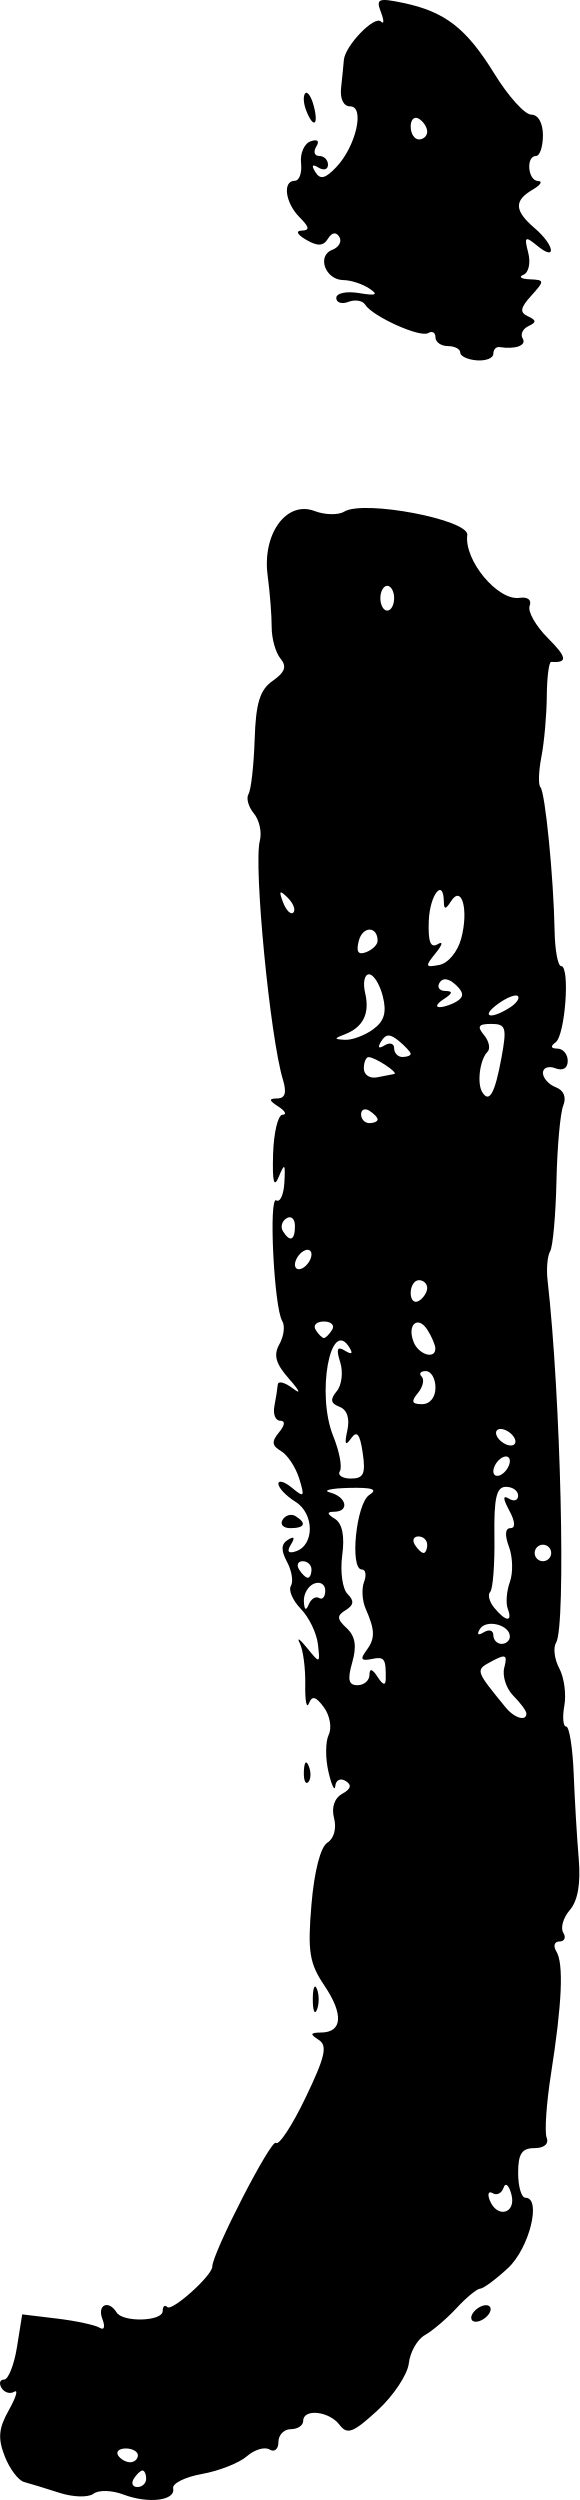
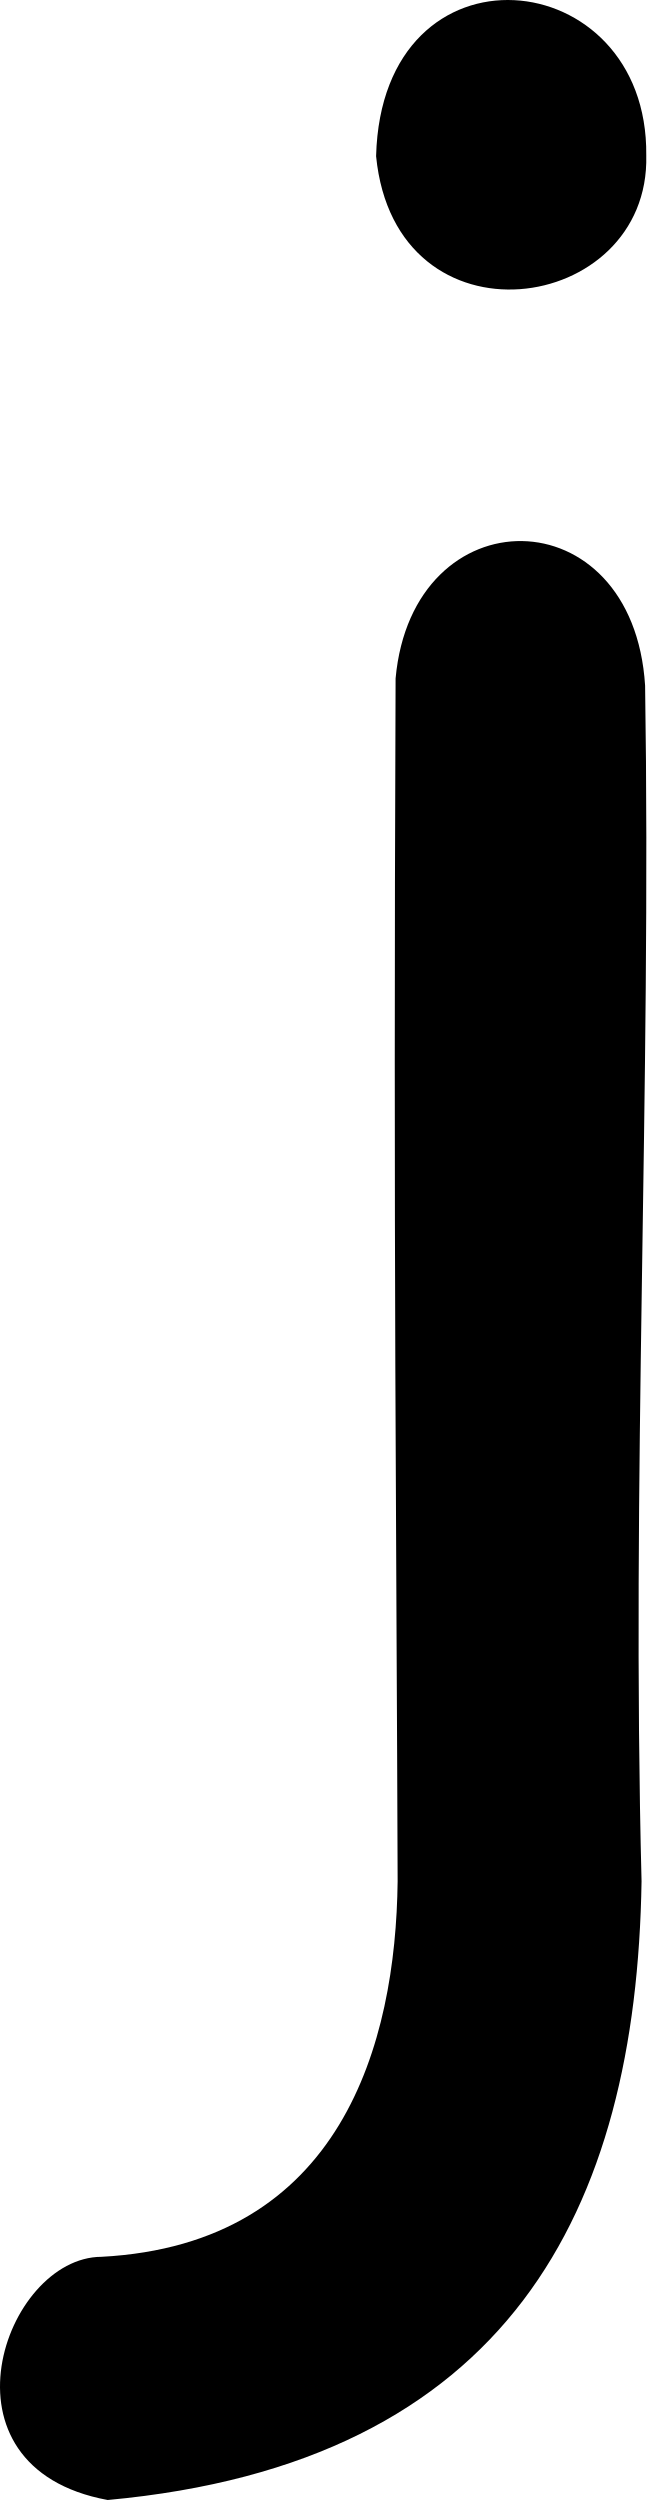
- <svg xmlns="http://www.w3.org/2000/svg" id="svg3778" version="1.1" width="215.532" height="930.001" viewBox="0 0 215.532 930.001">
+ <svg xmlns="http://www.w3.org/2000/svg" id="svg3778" version="1.1" width="240.44" height="930.001" viewBox="0 0 240.44 930.001">
  <defs id="defs3782" />
-   <path style="fill:#000000" d="m 22.082,927.315 c -5.074,-1.635 -10.976,-3.441 -13.115,-4.012 -2.139,-0.572 -5.385,-4.88 -7.213,-9.574 -2.613,-6.712 -2.287,-10.372 1.523,-17.136 2.665,-4.73 3.585,-7.821 2.044,-6.869 -1.541,0.953 -3.671,0.326 -4.734,-1.393 -1.062,-1.719 -0.643,-3.125 0.932,-3.125 1.575,0 3.736,-5.458 4.803,-12.128 l 1.939,-12.128 12.89,1.554 c 7.089,0.854 14.239,2.388 15.889,3.407 1.741,1.076 2.176,-0.293 1.036,-3.263 -2.018,-5.258 2.316,-7.245 5.293,-2.426 2.349,3.801 17.15,3.359 17.15,-0.513 0,-1.762 0.776,-2.427 1.724,-1.479 1.73,1.73 16.726,-11.746 16.726,-15.031 0,-5.008 21.972,-47.747 23.673,-46.046 1.098,1.098 6.065,-6.483 11.038,-16.846 7.319,-15.25 8.243,-19.348 4.847,-21.5 -3.332,-2.111 -3.141,-2.668 0.929,-2.705 7.939,-0.074 8.413,-6.787 1.231,-17.448 -5.604,-8.319 -6.297,-12.647 -4.829,-30.145 1.036,-12.346 3.377,-21.459 5.916,-23.028 2.445,-1.511 3.494,-5.302 2.509,-9.069 -1.054,-4.03 0.088,-7.469 3.029,-9.114 3.266,-1.828 3.652,-3.303 1.252,-4.787 -1.908,-1.18 -3.634,-0.333 -3.834,1.881 -0.201,2.214 -1.339,-0.125 -2.53,-5.2 -1.191,-5.074 -1.154,-11.32 0.084,-13.881 1.238,-2.561 0.44,-7.132 -1.772,-10.157 -3.003,-4.106 -4.42,-4.485 -5.593,-1.494 -0.864,2.204 -1.48,-0.965 -1.368,-7.041 0.111,-6.077 -0.808,-12.995 -2.042,-15.375 -1.235,-2.38 -0.027,-1.586 2.685,1.765 4.83,5.968 4.913,5.94 4.072,-1.378 -0.472,-4.108 -3.33,-10.013 -6.352,-13.123 -3.021,-3.109 -4.687,-6.958 -3.702,-8.553 0.985,-1.595 0.34,-5.611 -1.434,-8.926 -2.318,-4.331 -2.224,-6.646 0.333,-8.226 2.336,-1.444 2.72,-0.843 1.118,1.75 -1.626,2.631 -1.014,3.479 1.831,2.541 6.994,-2.306 6.901,-14.031 -0.146,-18.432 -3.49,-2.179 -6.345,-5.183 -6.345,-6.674 0,-1.492 2.275,-0.824 5.056,1.484 4.528,3.758 4.807,3.395 2.672,-3.467 -1.311,-4.215 -4.355,-8.813 -6.764,-10.218 -3.41,-1.989 -3.578,-3.521 -0.758,-6.919 2.257,-2.72 2.424,-4.364 0.443,-4.364 -1.749,0 -2.716,-2.422 -2.149,-5.381 0.567,-2.96 1.136,-6.589 1.265,-8.064 0.129,-1.476 2.657,-0.826 5.617,1.444 3.149,2.415 2.596,0.977 -1.334,-3.467 -5.086,-5.752 -5.978,-8.906 -3.677,-13 1.671,-2.973 2.143,-6.853 1.05,-8.621 -3.053,-4.94 -5.101,-46.674 -2.203,-44.883 1.404,0.868 2.756,-2.128 3.004,-6.657 0.389,-7.103 0.1,-7.39 -2.098,-2.085 -1.799,4.34 -2.418,1.852 -2.105,-8.456 0.244,-8.033 1.828,-14.628 3.519,-14.653 1.691,-0.025 0.999,-1.388 -1.538,-3.028 -3.599,-2.326 -3.689,-2.991 -0.41,-3.028 2.928,-0.033 3.563,-2.146 2.096,-6.966 -4.784,-15.711 -10.979,-79.795 -8.595,-88.912 0.817,-3.123 -0.18,-7.686 -2.218,-10.14 -2.036,-2.454 -2.933,-5.706 -1.993,-7.228 0.94,-1.521 1.967,-10.649 2.282,-20.284 0.445,-13.628 1.94,-18.476 6.732,-21.833 4.574,-3.204 5.312,-5.34 2.867,-8.295 -1.811,-2.189 -3.281,-7.44 -3.265,-11.668 0.015,-4.228 -0.66,-12.866 -1.501,-19.196 -2.06,-15.507 7.008,-27.974 17.457,-24.001 3.877,1.474 8.84,1.574 11.029,0.221 7.224,-4.464 46.507,3.011 45.773,8.71 -1.216,9.442 11.416,24.593 19.48,23.362 3.019,-0.461 4.567,0.778 3.722,2.979 -0.795,2.073 2.257,7.471 6.782,11.997 7.167,7.167 7.464,9.286 1.24,8.849 -0.846,-0.059 -1.582,5.658 -1.637,12.705 -0.055,7.047 -0.957,17.215 -2.005,22.596 -1.048,5.381 -1.211,10.478 -0.362,11.327 1.759,1.759 4.927,33.924 5.267,53.46 0.125,7.188 1.221,13.069 2.437,13.069 3.396,0 1.505,25.835 -2.078,28.397 -2.019,1.444 -1.772,2.276 0.684,2.306 2.114,0.025 3.844,2.079 3.844,4.563 0,2.751 -1.803,3.824 -4.613,2.746 -2.537,-0.974 -4.613,-0.195 -4.613,1.73 0,1.925 2.155,4.328 4.789,5.338 2.973,1.141 4.023,3.729 2.768,6.822 -1.112,2.742 -2.248,15.363 -2.525,28.047 -0.277,12.685 -1.333,24.447 -2.347,26.138 -1.014,1.691 -1.448,6.534 -0.966,10.763 4.913,43.076 6.933,128.766 3.178,134.842 -1.158,1.874 -0.626,6.174 1.183,9.555 1.809,3.381 2.657,9.636 1.883,13.901 -0.773,4.265 -0.46,7.756 0.696,7.759 1.156,0.002 2.412,7.959 2.79,17.681 0.378,9.723 1.219,23.905 1.868,31.515 0.781,9.148 -0.335,15.596 -3.294,19.025 -2.462,2.853 -3.567,6.659 -2.456,8.456 1.111,1.798 0.473,3.269 -1.418,3.269 -1.891,0 -2.417,1.653 -1.168,3.672 2.787,4.509 2.15,19.249 -1.964,45.474 -1.72,10.963 -2.454,21.688 -1.631,23.832 0.896,2.334 -0.933,3.898 -4.558,3.898 -4.676,0 -6.054,2.099 -6.054,9.225 0,5.074 1.222,9.225 2.715,9.225 6.114,0 1.456,18.801 -6.481,26.161 -4.546,4.216 -9.206,7.665 -10.354,7.665 -1.148,0 -5.09,3.24 -8.76,7.199 -3.67,3.96 -8.978,8.49 -11.797,10.068 -2.819,1.577 -5.51,6.294 -5.981,10.482 -0.471,4.188 -5.699,12.066 -11.618,17.507 -9.109,8.373 -11.287,9.2 -14.177,5.381 -3.859,-5.1 -13.499,-6.126 -13.499,-1.437 0,1.691 -2.076,3.075 -4.613,3.075 -2.537,0 -4.613,2.157 -4.613,4.794 0,2.637 -1.471,3.885 -3.269,2.774 -1.798,-1.111 -5.603,0.015 -8.456,2.504 -2.853,2.488 -10.357,5.45 -16.675,6.582 -6.318,1.132 -11.161,3.545 -10.763,5.362 1,4.559 -9.191,5.828 -18.471,2.3 -4.286,-1.63 -9.225,-1.764 -11.16,-0.304 -1.935,1.461 -7.551,1.304 -12.695,-0.354 z m 32.288,-5.209 c 0,-1.691 -0.61,-3.075 -1.356,-3.075 -0.746,0 -2.211,1.384 -3.257,3.075 -1.045,1.691 -0.435,3.075 1.356,3.075 1.791,0 3.257,-1.384 3.257,-3.075 z m -3.075,-8.713 c 0,-1.409 -2.015,-2.563 -4.477,-2.563 -2.463,0 -3.765,1.153 -2.894,2.563 0.871,1.409 2.886,2.563 4.477,2.563 1.591,0 2.894,-1.153 2.894,-2.563 z M 190.248,816.353 c -0.91,-3.48 -2.222,-4.624 -2.916,-2.543 -0.694,2.081 -2.511,3.011 -4.038,2.067 -1.527,-0.944 -2.042,0.201 -1.142,2.543 2.677,6.976 9.974,5.113 8.097,-2.067 z m 5.573,-178.908 c 0,-0.966 -2.183,-3.94 -4.851,-6.608 -2.668,-2.668 -4.188,-7.389 -3.377,-10.49 1.247,-4.768 0.542,-5.139 -4.572,-2.402 -6.306,3.375 -6.355,3.208 5.113,17.257 3.222,3.947 7.688,5.25 7.688,2.244 z m -58.379,-14.387 c 0.031,-2.563 1.041,-2.306 3.028,0.769 1.987,3.075 2.997,3.331 3.028,0.769 0.094,-7.696 -0.444,-8.438 -5.371,-7.414 -3.74,0.777 -4.227,-0.003 -1.916,-3.075 3.409,-4.531 3.374,-7.577 -0.18,-15.649 -1.303,-2.96 -1.573,-7.457 -0.6,-9.994 0.974,-2.537 0.599,-4.613 -0.833,-4.613 -4.582,0 -2.098,-24.652 2.796,-27.743 3.322,-2.098 1.17,-2.827 -7.688,-2.604 -6.765,0.17 -9.879,0.942 -6.919,1.716 6.152,1.608 7.328,7.082 1.538,7.152 -2.845,0.035 -2.766,0.73 0.305,2.676 2.725,1.727 3.643,6.376 2.677,13.546 -0.809,6.005 0.08,12.469 1.976,14.365 2.546,2.546 2.371,4.112 -0.671,5.992 -3.399,2.101 -3.334,3.278 0.374,6.741 3.185,2.975 3.782,6.672 2.052,12.702 -1.854,6.463 -1.383,8.506 1.958,8.506 2.419,0 4.419,-1.73 4.445,-3.844 z m 52.229,-14.277 c 0,-4.356 -8.808,-6.566 -11.139,-2.795 -1.278,2.068 -0.711,2.55 1.439,1.222 1.953,-1.207 3.55,-0.729 3.55,1.062 0,1.791 1.384,3.257 3.075,3.257 1.691,0 3.075,-1.236 3.075,-2.746 z m -0.783,-10.323 c -0.793,-2.114 -0.435,-6.611 0.794,-9.994 1.229,-3.383 1.072,-9.264 -0.349,-13.069 -1.612,-4.316 -1.416,-6.919 0.522,-6.919 1.972,0 1.833,-2.381 -0.383,-6.521 -2.453,-4.583 -2.485,-5.9 -0.109,-4.431 1.86,1.149 3.382,0.625 3.382,-1.166 0,-1.791 -2.044,-3.257 -4.542,-3.257 -3.535,0 -4.484,4.131 -4.279,18.63 0.144,10.246 -0.567,19.459 -1.582,20.474 -1.014,1.014 -0.303,3.701 1.581,5.971 4.304,5.186 6.856,5.331 4.964,0.283 z m -70.193,-3.998 c 1.265,0.782 2.3,-0.461 2.3,-2.763 0,-2.301 -1.845,-3.476 -4.1,-2.611 -2.255,0.865 -3.991,3.847 -3.857,6.626 0.154,3.22 0.807,3.652 1.8,1.189 0.857,-2.125 2.592,-3.223 3.857,-2.442 z m -2.825,-10.608 c 0,-1.691 -1.465,-3.075 -3.257,-3.075 -1.791,0 -2.401,1.384 -1.356,3.075 1.045,1.691 2.511,3.075 3.257,3.075 0.746,0 1.356,-1.384 1.356,-3.075 z m 89.176,-6.15 c 0,-1.691 -1.384,-3.075 -3.075,-3.075 -1.691,0 -3.075,1.384 -3.075,3.075 0,1.691 1.384,3.075 3.075,3.075 1.691,0 3.075,-1.384 3.075,-3.075 z m -46.126,-3.075 c 0,-1.691 -1.465,-3.075 -3.257,-3.075 -1.791,0 -2.401,1.384 -1.356,3.075 1.045,1.691 2.511,3.075 3.257,3.075 0.746,0 1.356,-1.384 1.356,-3.075 z m -23.99,-34.137 c -1.043,-7.109 -2.15,-8.479 -4.347,-5.381 -2.116,2.984 -2.506,2.152 -1.382,-2.952 0.993,-4.508 -0.064,-7.732 -2.887,-8.815 -3.339,-1.281 -3.6,-2.735 -1.045,-5.814 1.874,-2.258 2.453,-7.113 1.287,-10.789 -1.567,-4.938 -1.108,-6.057 1.759,-4.285 2.541,1.57 3.112,1.155 1.655,-1.203 -7.056,-11.417 -12.32,17.402 -6.02,32.958 2.299,5.676 3.415,11.557 2.481,13.069 -0.934,1.512 0.911,2.748 4.1,2.748 4.736,0 5.542,-1.748 4.399,-9.537 z m 54.741,3.024 c 0,-1.691 -1.384,-2.22 -3.075,-1.174 -1.691,1.045 -3.075,3.284 -3.075,4.976 0,1.691 1.384,2.22 3.075,1.175 1.691,-1.045 3.075,-3.284 3.075,-4.976 z m 1.538,-8.862 c -1.045,-1.691 -3.284,-3.075 -4.976,-3.075 -1.691,0 -2.22,1.384 -1.174,3.075 1.045,1.691 3.284,3.075 4.976,3.075 1.691,0 2.22,-1.384 1.174,-3.075 z m -29.213,-18.45 c 0,-3.383 -1.614,-6.15 -3.588,-6.15 -1.973,0 -2.677,0.911 -1.564,2.023 1.113,1.113 0.482,3.88 -1.402,6.15 -2.626,3.164 -2.261,4.127 1.564,4.127 2.939,0 4.989,-2.527 4.989,-6.15 z m -0.047,-14.606 c -0.027,-1.269 -1.334,-4.342 -2.908,-6.83 -3.543,-5.602 -7.699,-2.099 -5.209,4.391 1.839,4.793 8.204,6.705 8.117,2.439 z m -38.391,-6.919 c 1.045,-1.691 -0.338,-3.075 -3.075,-3.075 -2.737,0 -4.12,1.384 -3.075,3.075 1.045,1.691 2.429,3.075 3.075,3.075 0.646,0 2.03,-1.384 3.075,-3.075 z m 35.363,-15.557 c 0,-1.591 -1.384,-2.894 -3.075,-2.894 -1.691,0 -3.075,2.157 -3.075,4.794 0,2.637 1.384,3.939 3.075,2.894 1.691,-1.045 3.075,-3.203 3.075,-4.794 z m -43.051,-12.482 c 0,-1.691 -1.384,-2.22 -3.075,-1.174 -1.691,1.045 -3.075,3.284 -3.075,4.976 0,1.691 1.384,2.22 3.075,1.175 1.691,-1.045 3.075,-3.284 3.075,-4.976 z m -6.15,-10.581 c 0,-2.637 -1.406,-3.925 -3.125,-2.863 -1.719,1.062 -2.329,3.22 -1.356,4.794 2.636,4.265 4.481,3.47 4.481,-1.932 z m 30.75,-39.613 c 0,-0.746 -1.384,-2.211 -3.075,-3.257 -1.691,-1.045 -3.075,-0.435 -3.075,1.356 0,1.791 1.384,3.257 3.075,3.257 1.691,0 3.075,-0.61 3.075,-1.356 z m 46.103,-23.122 c 2.031,-11.109 1.625,-12.422 -3.842,-12.422 -4.766,0 -5.359,0.91 -2.689,4.127 1.884,2.27 2.474,5.077 1.313,6.239 -2.851,2.851 -4.003,11.716 -1.954,15.032 2.619,4.237 4.72,0.435 7.172,-12.976 z m -39.953,6.216 c 1.884,-0.346 -6.977,-6.225 -9.481,-6.291 -0.986,-0.025 -1.794,1.872 -1.794,4.218 0,2.346 2.191,3.836 4.869,3.31 2.678,-0.525 5.561,-1.082 6.406,-1.237 z m 6.15,-7.499 c 0,-0.639 -1.952,-2.781 -4.339,-4.762 -3.322,-2.757 -4.874,-2.734 -6.625,0.098 -1.45,2.345 -0.987,2.896 1.264,1.505 1.953,-1.207 3.55,-0.729 3.55,1.063 0,1.791 1.384,3.257 3.075,3.257 1.691,0 3.075,-0.522 3.075,-1.161 z m -13.972,-9.123 c 4.165,-3.045 5.114,-6.285 3.604,-12.3 -1.127,-4.491 -3.433,-8.166 -5.125,-8.166 -1.691,0 -2.343,3.113 -1.448,6.919 1.81,7.697 -0.721,12.799 -7.66,15.44 -3.989,1.518 -3.964,1.789 0.18,1.999 2.636,0.133 7.338,-1.618 10.447,-3.891 z m 50.783,-8.046 c 2.488,-1.573 3.87,-3.515 3.07,-4.314 -0.799,-0.799 -4.137,0.509 -7.418,2.908 -6.56,4.797 -2.891,5.984 4.347,1.406 z m -19.47,-2.473 c 2.553,-1.646 2.389,-3.294 -0.606,-6.072 -2.587,-2.4 -4.807,-2.685 -5.991,-0.769 -1.035,1.674 -0.07,3.066 2.144,3.092 2.925,0.035 2.764,0.862 -0.587,3.028 -2.537,1.639 -3.229,2.981 -1.538,2.981 1.691,0 4.652,-1.017 6.579,-2.259 z m 1.46,-23.276 c 2.844,-10.634 0.216,-20.182 -3.807,-13.835 -1.947,3.071 -2.612,3.136 -2.647,0.258 -0.113,-9.219 -5.241,-2.779 -5.61,7.045 -0.294,7.827 0.647,10.255 3.346,8.635 2.081,-1.249 1.742,0.223 -0.76,3.303 -4.072,5.013 -3.944,5.447 1.316,4.434 3.311,-0.638 6.839,-4.891 8.162,-9.84 z m -31.102,0.882 c 0,-5.552 -5.541,-5.59 -6.99,-0.047 -1.077,4.121 -0.26,5.395 2.725,4.249 2.345,-0.901 4.265,-2.791 4.265,-4.202 z m -33.444,-16.048 c -3.037,-3.014 -3.39,-2.661 -1.721,1.721 1.155,3.033 2.874,4.739 3.821,3.793 0.947,-0.947 0.002,-3.428 -2.1,-5.514 z m 39.594,-111.419 c 0,-2.537 -1.153,-4.613 -2.563,-4.613 -1.409,0 -2.563,2.076 -2.563,4.613 0,2.537 1.153,4.613 2.563,4.613 1.409,0 2.563,-2.076 2.563,-4.613 z m 29.213,638.071 c 1.045,-1.691 3.284,-3.075 4.976,-3.075 1.691,0 2.22,1.384 1.174,3.075 -1.045,1.691 -3.284,3.075 -4.976,3.075 -1.691,0 -2.22,-1.384 -1.174,-3.075 z M 116.356,743.754 c 0,-4.228 0.698,-5.958 1.551,-3.844 0.853,2.114 0.853,5.574 0,7.688 -0.853,2.114 -1.551,0.384 -1.551,-3.844 z m -3.318,-84.82 c 0.148,-3.582 0.876,-4.311 1.858,-1.858 0.888,2.22 0.779,4.872 -0.243,5.894 -1.022,1.022 -1.749,-0.794 -1.615,-4.036 z m -7.899,-93.583 c 1.062,-1.719 3.22,-2.329 4.794,-1.356 4.265,2.636 3.47,4.481 -1.932,4.481 -2.637,0 -3.925,-1.406 -2.863,-3.125 z M 171.221,131.166 c 0,-1.331 -2.076,-2.421 -4.613,-2.421 -2.537,0 -4.613,-1.465 -4.613,-3.257 0,-1.791 -1.216,-2.505 -2.702,-1.587 -2.963,1.831 -20.759,-6.199 -23.474,-10.592 -0.933,-1.51 -3.728,-1.967 -6.211,-1.014 -2.483,0.953 -4.514,0.292 -4.514,-1.468 0,-1.781 3.751,-2.579 8.456,-1.8 6.404,1.06 7.337,0.649 3.844,-1.694 -2.537,-1.702 -6.886,-3.115 -9.665,-3.141 -6.695,-0.062 -9.985,-9.005 -4.139,-11.248 2.499,-0.959 3.686,-3.13 2.639,-4.824 -1.201,-1.944 -2.762,-1.693 -4.229,0.68 -1.722,2.786 -3.815,2.895 -8.072,0.422 -3.389,-1.969 -4.08,-3.378 -1.684,-3.433 3.056,-0.07 2.866,-1.291 -0.769,-4.926 -5.393,-5.393 -6.476,-13.618 -1.793,-13.618 1.671,0 2.709,-2.961 2.306,-6.58 -0.403,-3.619 1.19,-7.258 3.539,-8.087 2.608,-0.92 3.436,-0.154 2.125,1.967 -1.181,1.911 -0.682,3.474 1.109,3.474 1.791,0 3.257,1.465 3.257,3.257 0,1.791 -1.598,2.269 -3.55,1.062 -2.301,-1.422 -2.711,-0.836 -1.164,1.666 1.815,2.936 3.679,2.498 7.789,-1.831 7.314,-7.704 10.732,-22.604 5.185,-22.604 -2.489,0 -3.849,-2.777 -3.39,-6.919 0.422,-3.805 0.883,-8.437 1.024,-10.292 0.403,-5.305 11.404,-16.742 13.8,-14.346 1.186,1.186 1.184,-0.378 -0.005,-3.477 -1.922,-5.008 -1.001,-5.391 8.294,-3.448 15.548,3.249 23.5,9.426 33.903,26.332 5.153,8.374 11.325,15.225 13.717,15.225 2.589,0 4.349,3.111 4.349,7.688 0,4.228 -1.153,7.688 -2.563,7.688 -3.848,0 -3.088,9.21 0.769,9.319 1.832,0.051 0.91,1.504 -2.05,3.228 -6.998,4.076 -6.796,7.827 0.769,14.305 7.398,6.335 8.356,12.611 1.004,6.582 -4.576,-3.753 -4.953,-3.471 -3.401,2.551 0.97,3.764 0.182,7.412 -1.773,8.214 -1.935,0.793 -0.881,1.551 2.341,1.685 5.556,0.23 5.586,0.544 0.581,6.074 -4.135,4.569 -4.404,6.233 -1.245,7.688 3.184,1.466 3.22,2.235 0.168,3.657 -2.125,0.99 -3.081,3.066 -2.125,4.613 1.573,2.545 -2.683,4.114 -8.619,3.177 -1.269,-0.2 -2.306,0.934 -2.306,2.52 0,1.586 -2.768,2.675 -6.15,2.421 -3.383,-0.255 -6.15,-1.552 -6.15,-2.884 z M 158.921,48.975 c 0,-1.591 -1.384,-3.749 -3.075,-4.794 -1.691,-1.045 -3.075,0.257 -3.075,2.894 0,2.637 1.384,4.794 3.075,4.794 1.691,0 3.075,-1.302 3.075,-2.894 z m -45.065,-8.002 c -1.001,-2.61 -1.134,-5.432 -0.294,-6.272 0.84,-0.84 2.265,1.296 3.167,4.745 1.916,7.328 -0.213,8.459 -2.873,1.527 z" id="path3788" />
+   <path style="fill:#000000" d="m 37.734,839.534 c 89.492,-4.734 109.483,-79.542 110.185,-139.641 -0.407,-128.894 -1.624,-233.035 -0.76,-447.5 6.275,-68.699 88.358,-68.495 92.821,2.663 2.327,151.081 -5.127,295.943 -1.321,444.796 C 236.727,822.474 189.232,916.328 40.064,930.001 -26.048,917.828 1.637,839.668 37.734,839.534 Z M 139.907,58.093 c 2.168,-82.39 101.315,-72.272 100.502,-0.291 1.499,59.402 -93.303,73.219 -100.502,0.291 z" id="path3788" />
</svg>
